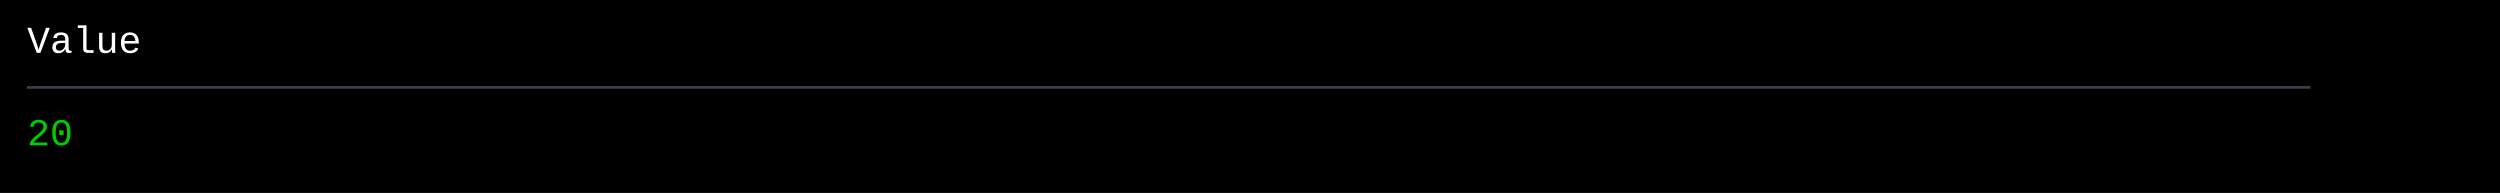
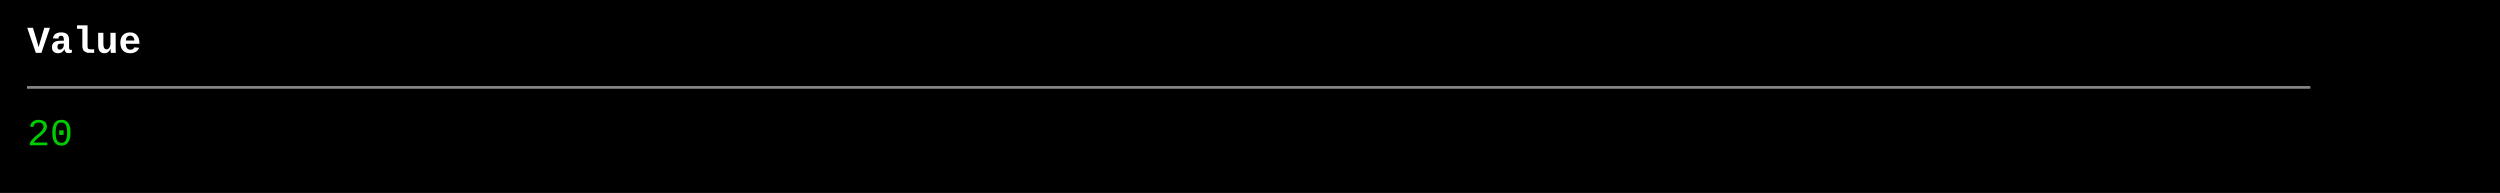
<svg xmlns="http://www.w3.org/2000/svg" width="920" height="71" viewBox="0 0 920 71">
  <style>
    text { font-family: Consolas, "Courier New", monospace; font-size: 14px; dominant-baseline: text-before-edge; white-space: pre; }
  </style>
  <rect width="920" height="71" fill="#000000" />
  <g transform="translate(10, 10)">
-     <text x="0" y="2" fill="#ffffff" textLength="900" lengthAdjust="spacingAndGlyphs">Value                                                                                               </text>
-     <text x="0" y="19" fill="#3d3f51" textLength="900" lengthAdjust="spacingAndGlyphs">────────────────────────────────────────────────────────────────────────────────────────────────────</text>
+     <text x="0" y="2" fill="#ffffff" textLength="45" lengthAdjust="spacingAndGlyphs" font-weight="bold">Value</text>
+     <text x="0" y="19" fill="#878787" textLength="900" lengthAdjust="spacingAndGlyphs">────────────────────────────────────────────────────────────────────────────────────────────────────</text>
    <text x="0" y="36" fill="#00cd00" textLength="18" lengthAdjust="spacingAndGlyphs">20</text>
  </g>
</svg>
